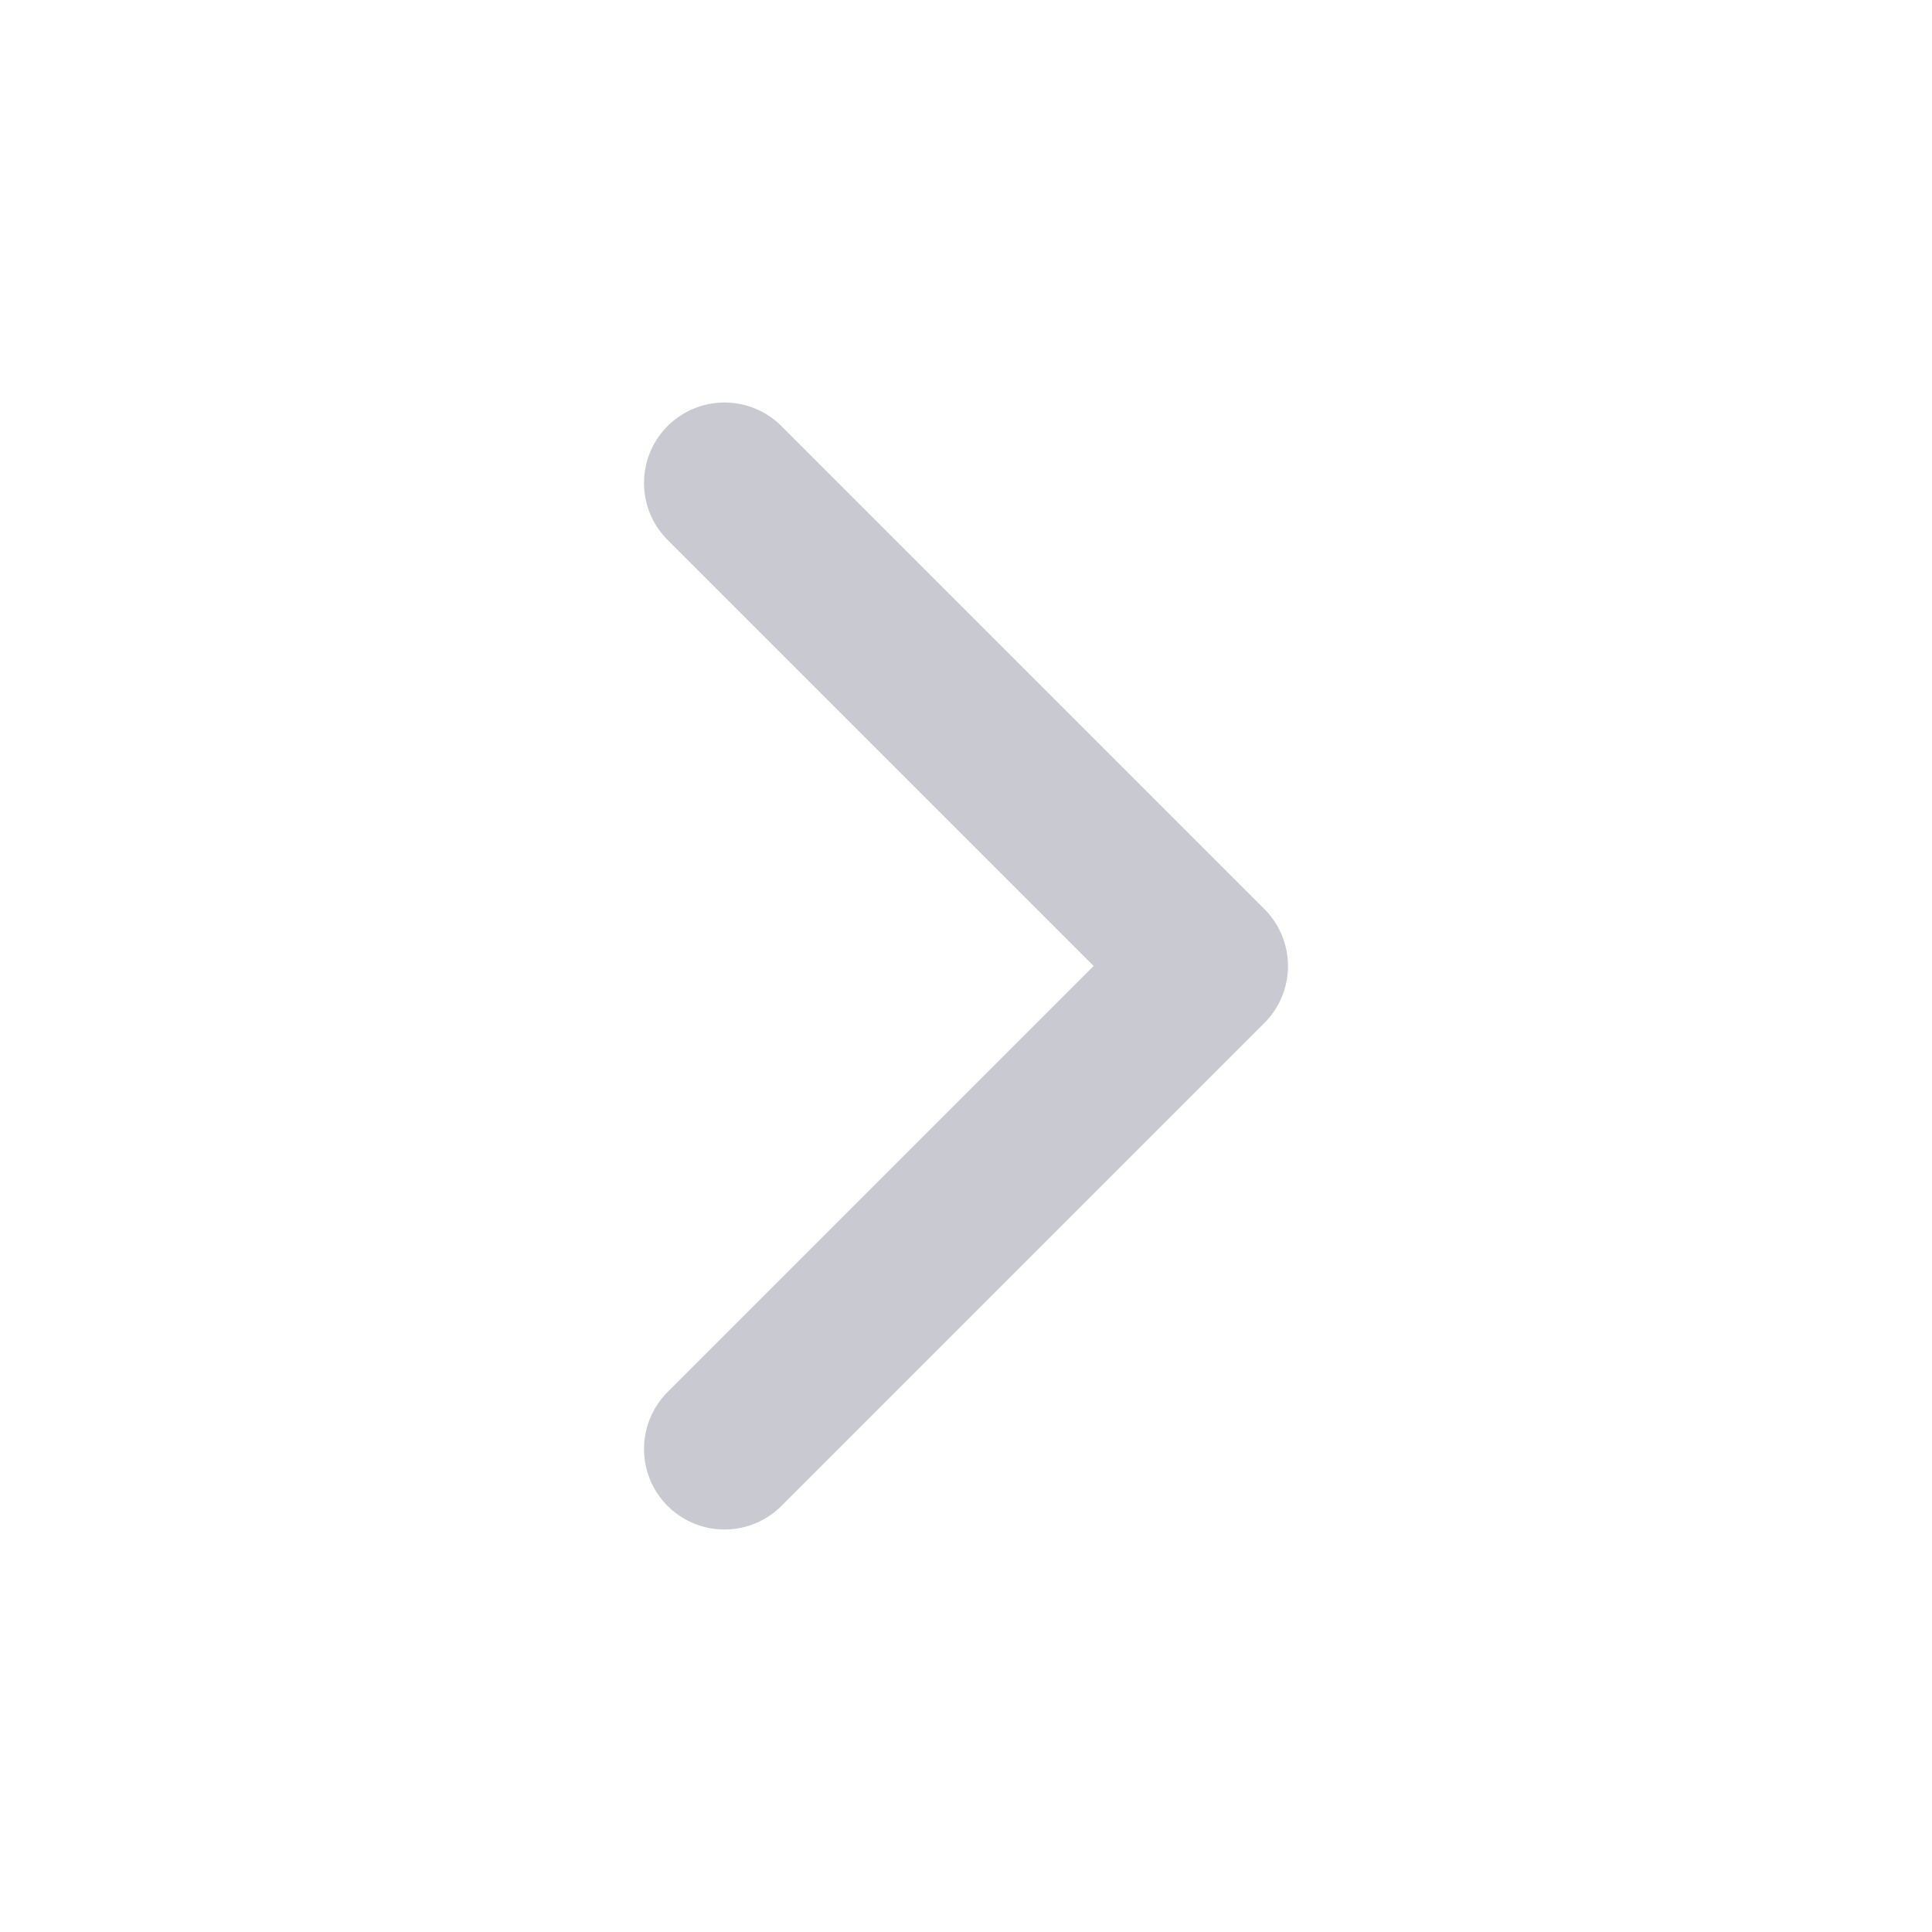
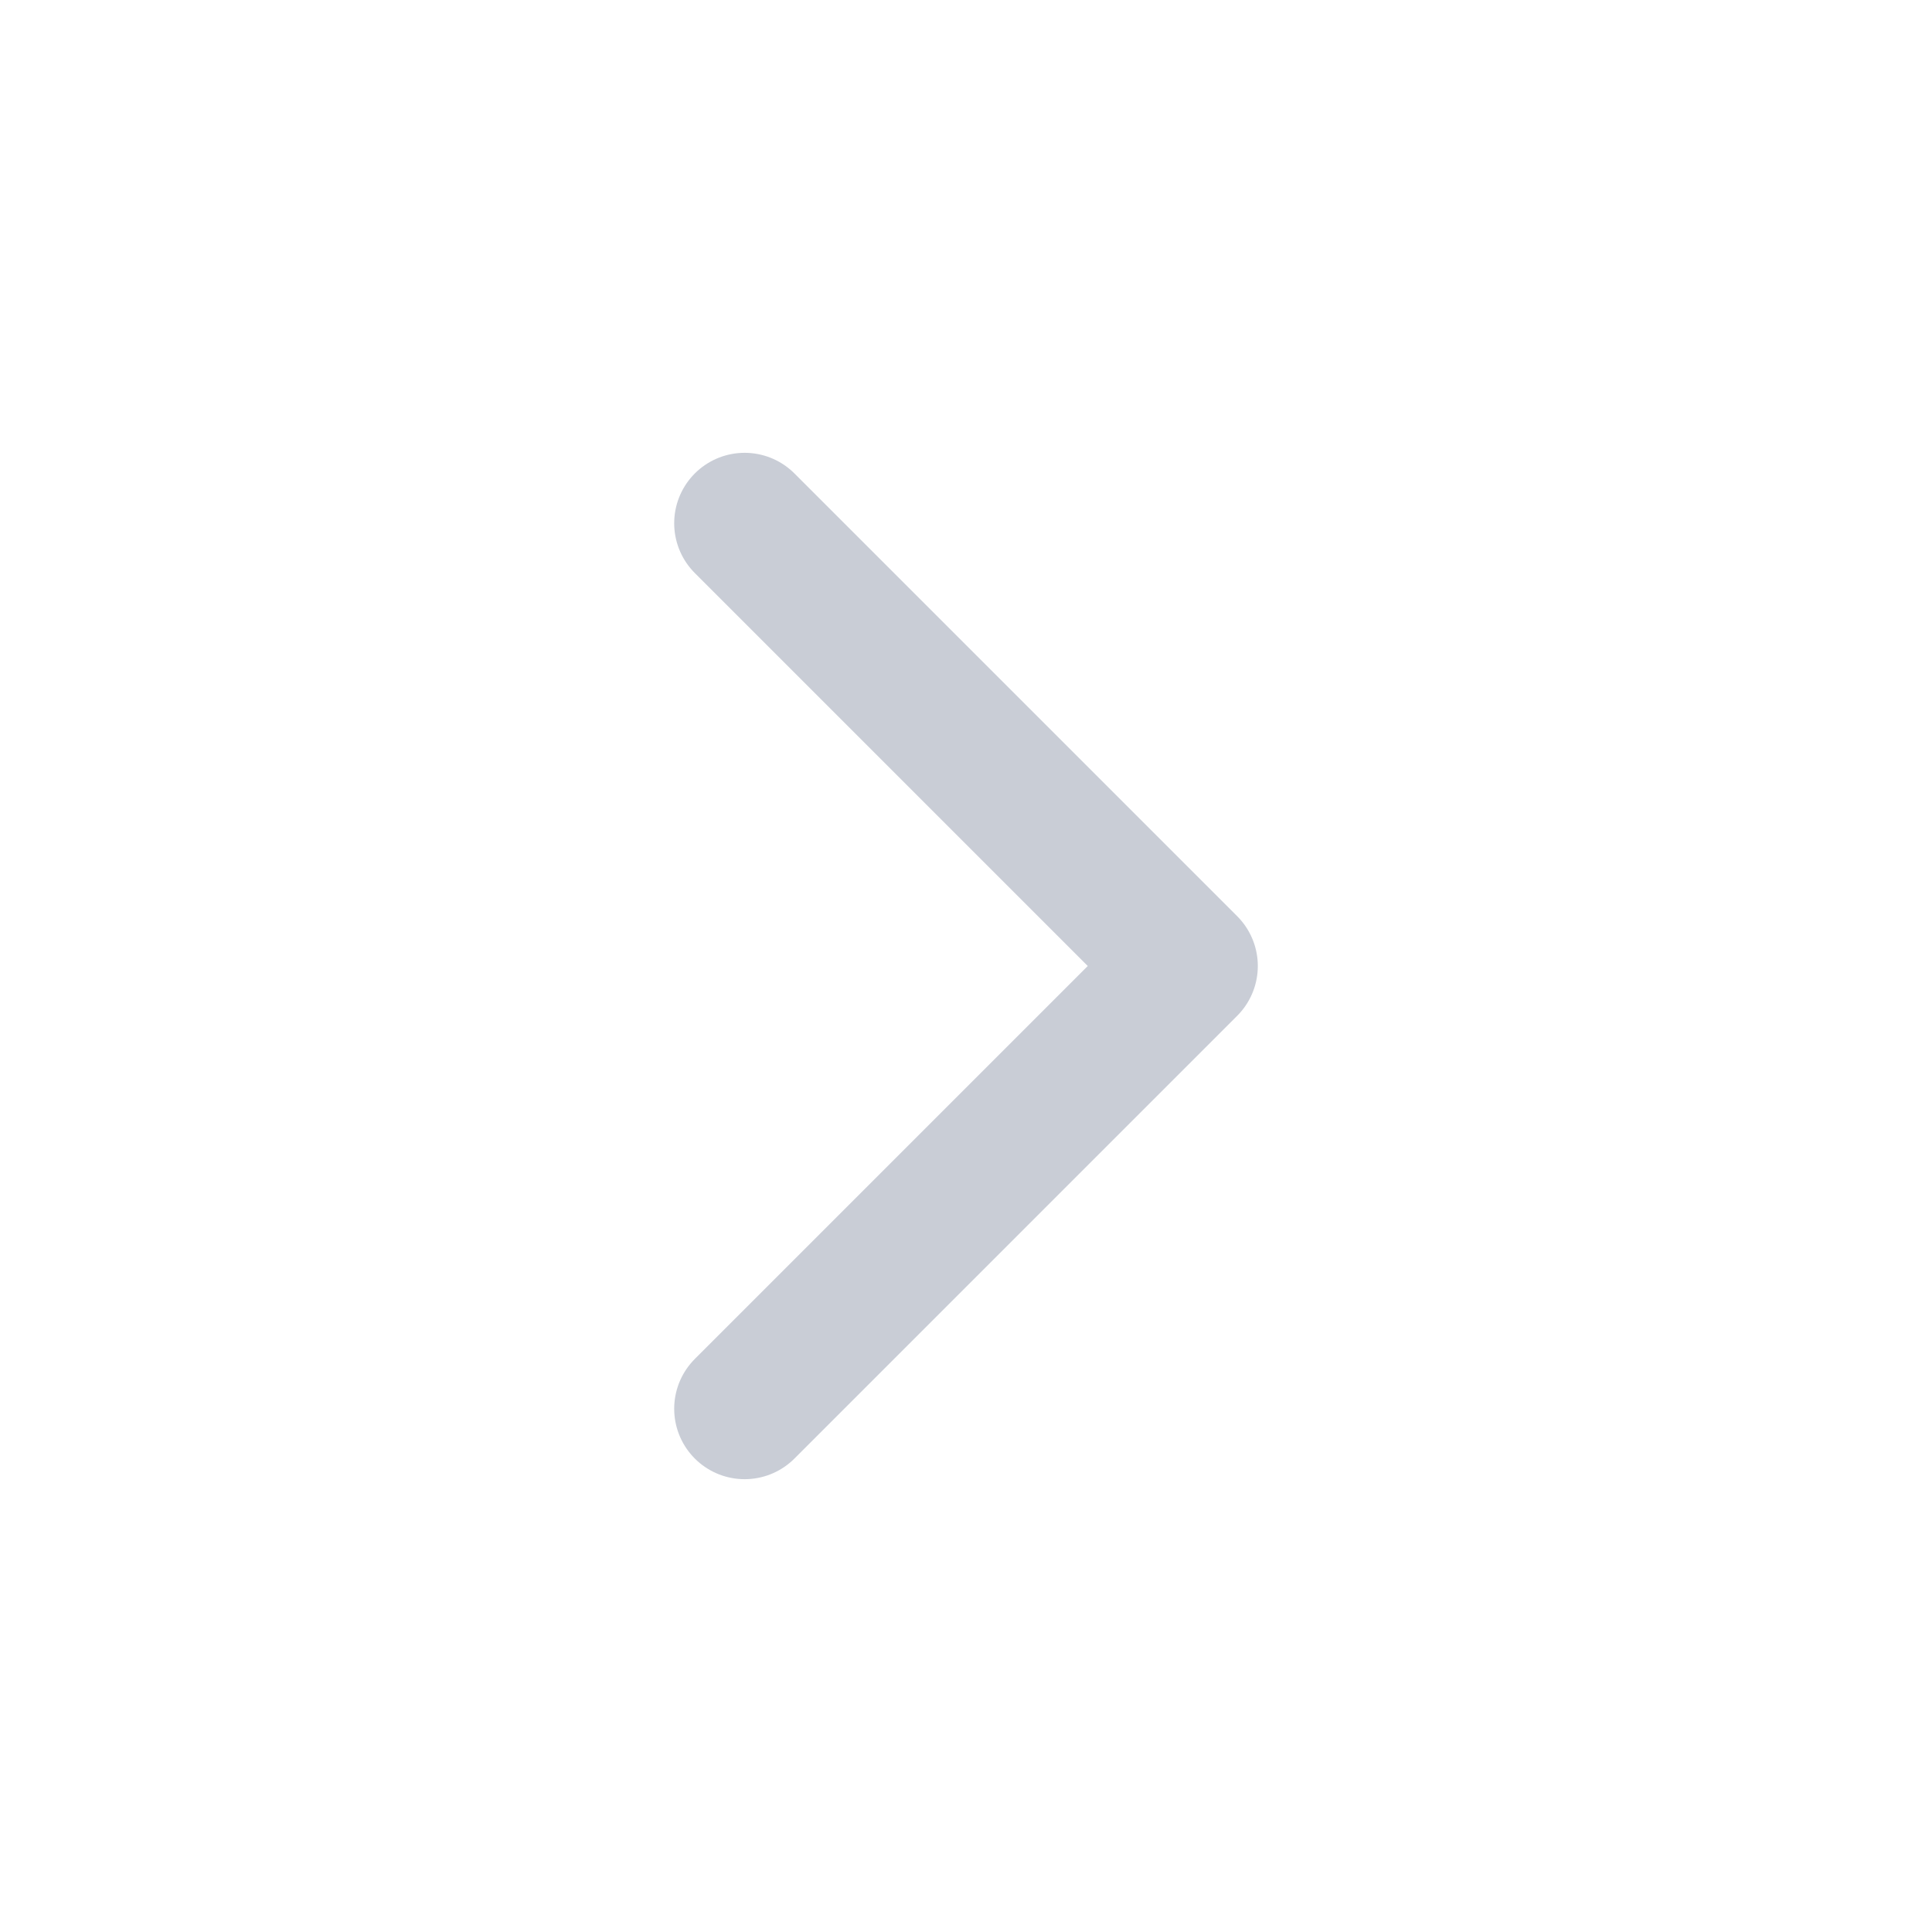
- <svg xmlns="http://www.w3.org/2000/svg" viewBox="0 0 24 24" width="16" height="16" fill="none" stroke="#C9C9D1" stroke-width="2" stroke-linecap="round" stroke-linejoin="round">
-   <polyline points="9 18 15 12 9 6" />
+ <svg xmlns="http://www.w3.org/2000/svg" viewBox="0 0 24 24" width="16" height="16" fill="none" stroke="#C9CDD6" stroke-width="1.75" stroke-linecap="round" stroke-linejoin="round">
+   <path d="m9.25 6.5 5.5 5.5-5.5 5.5" />
</svg>
